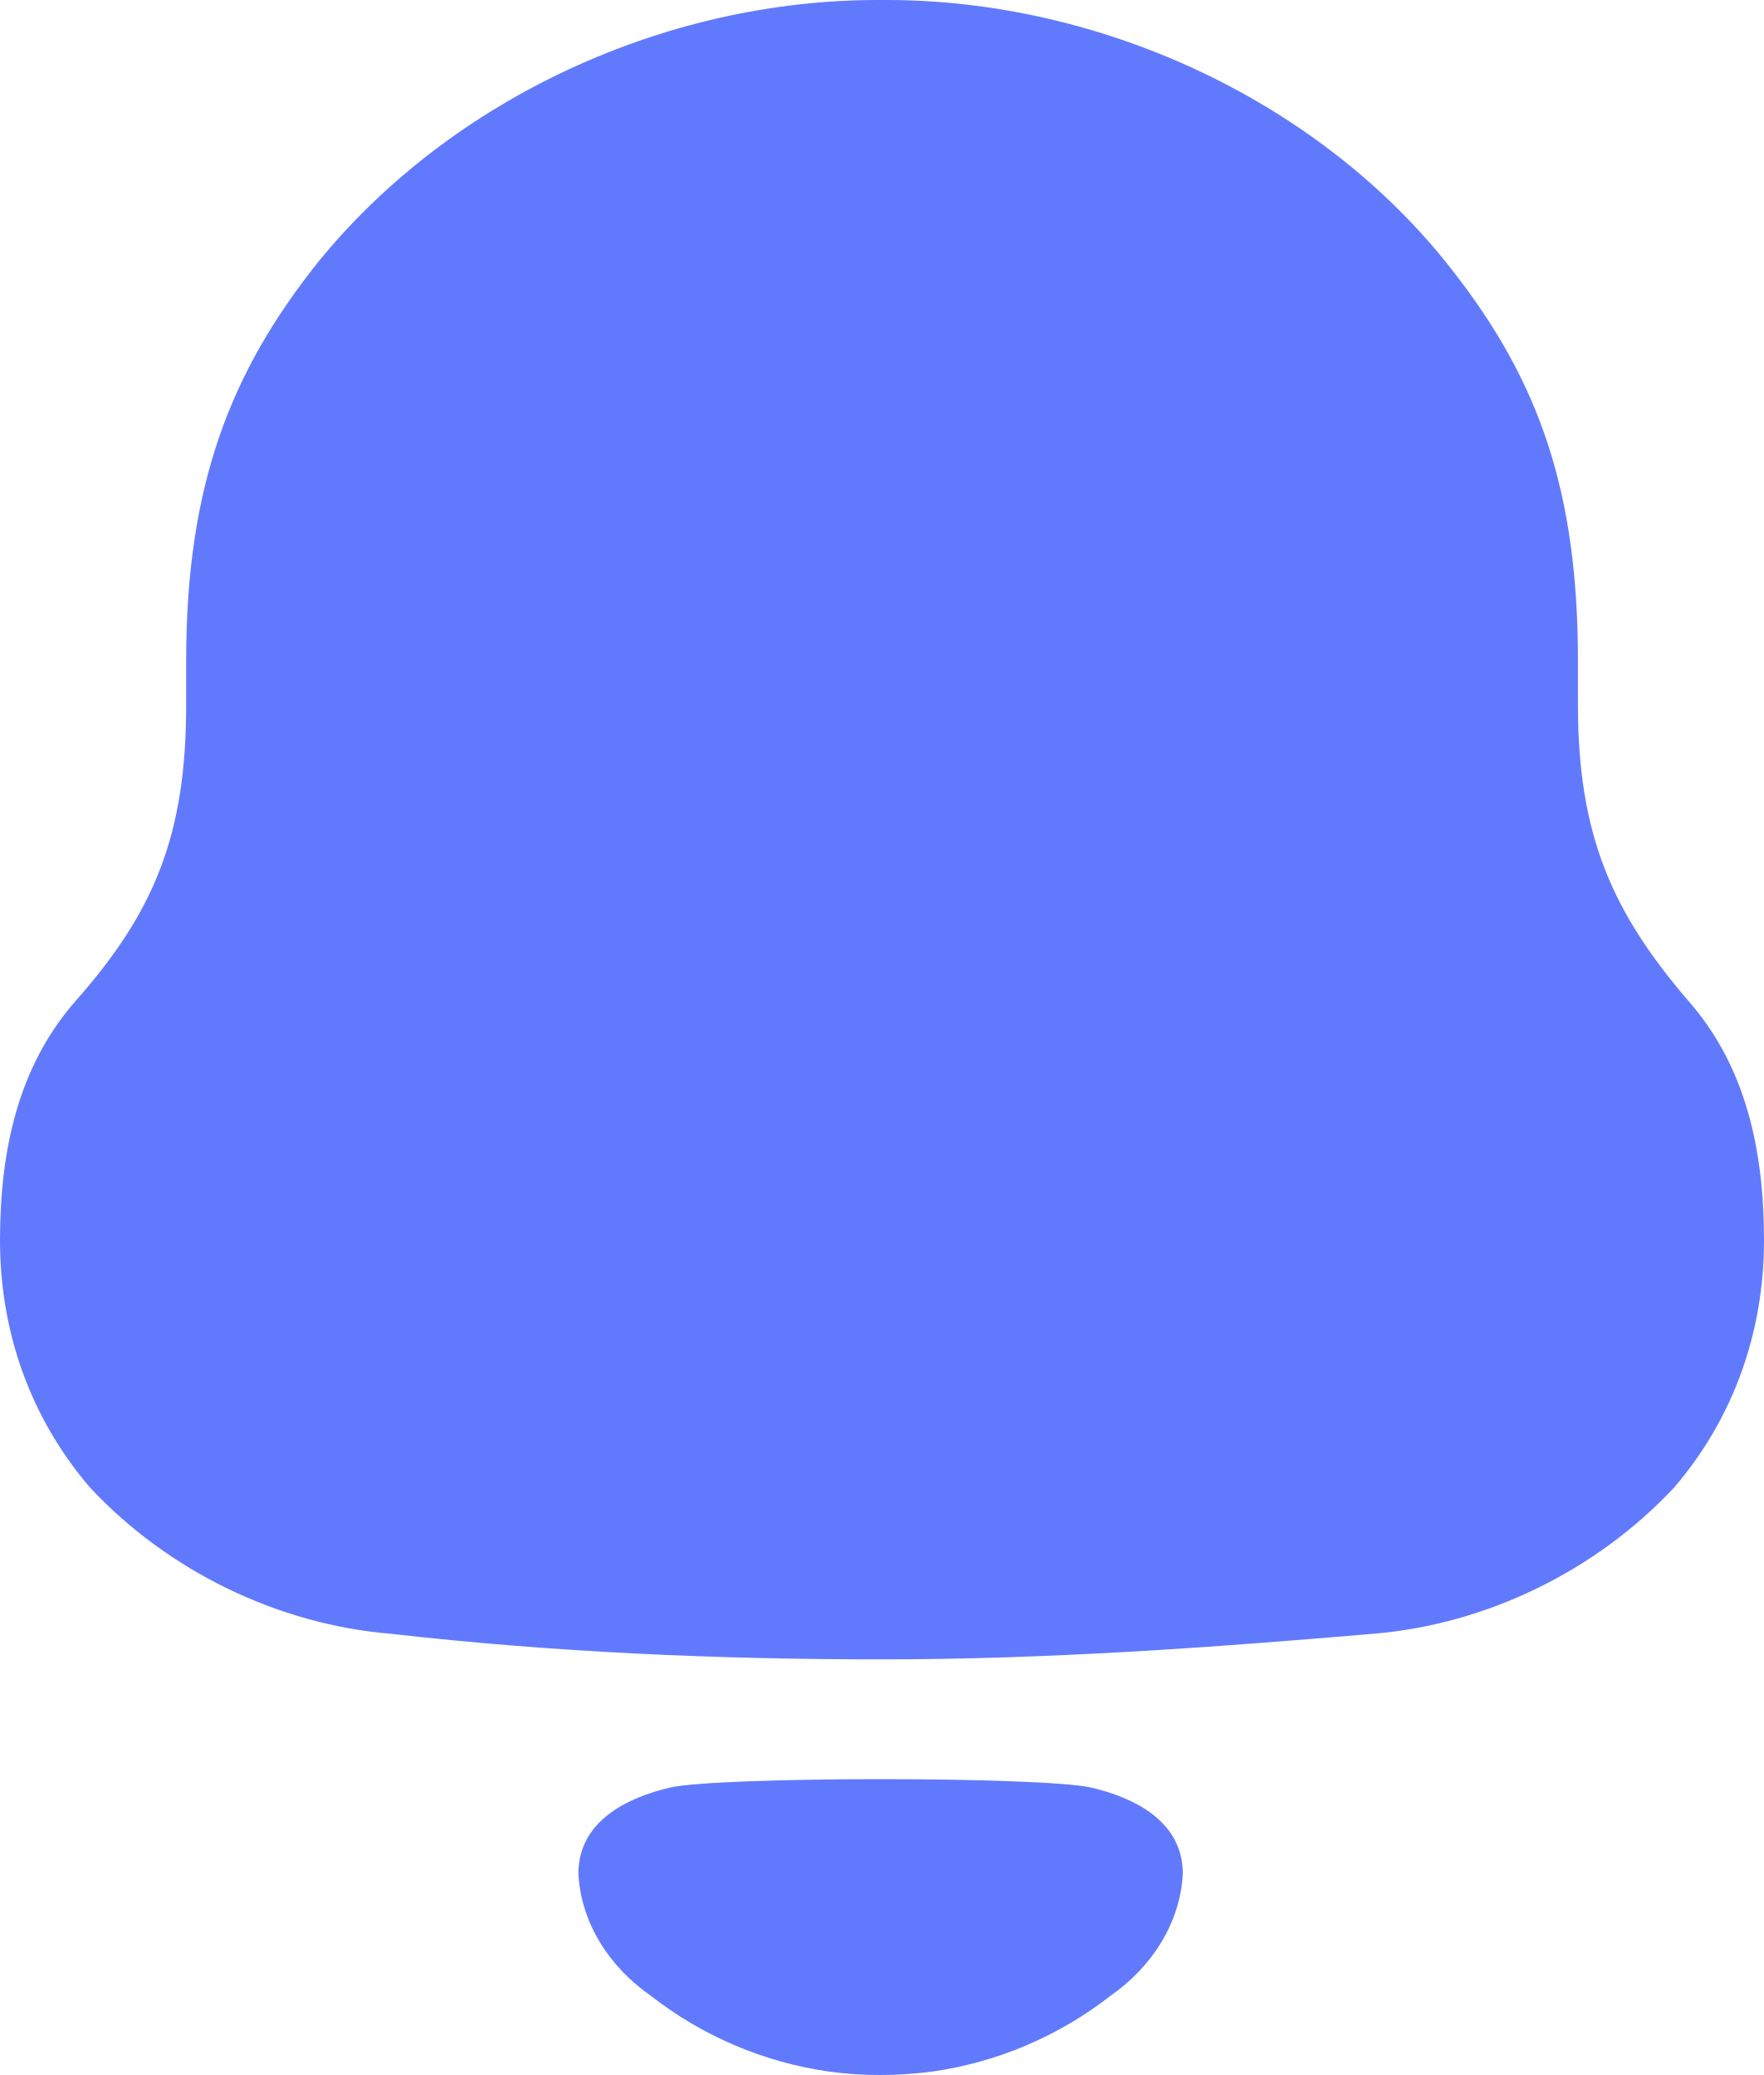
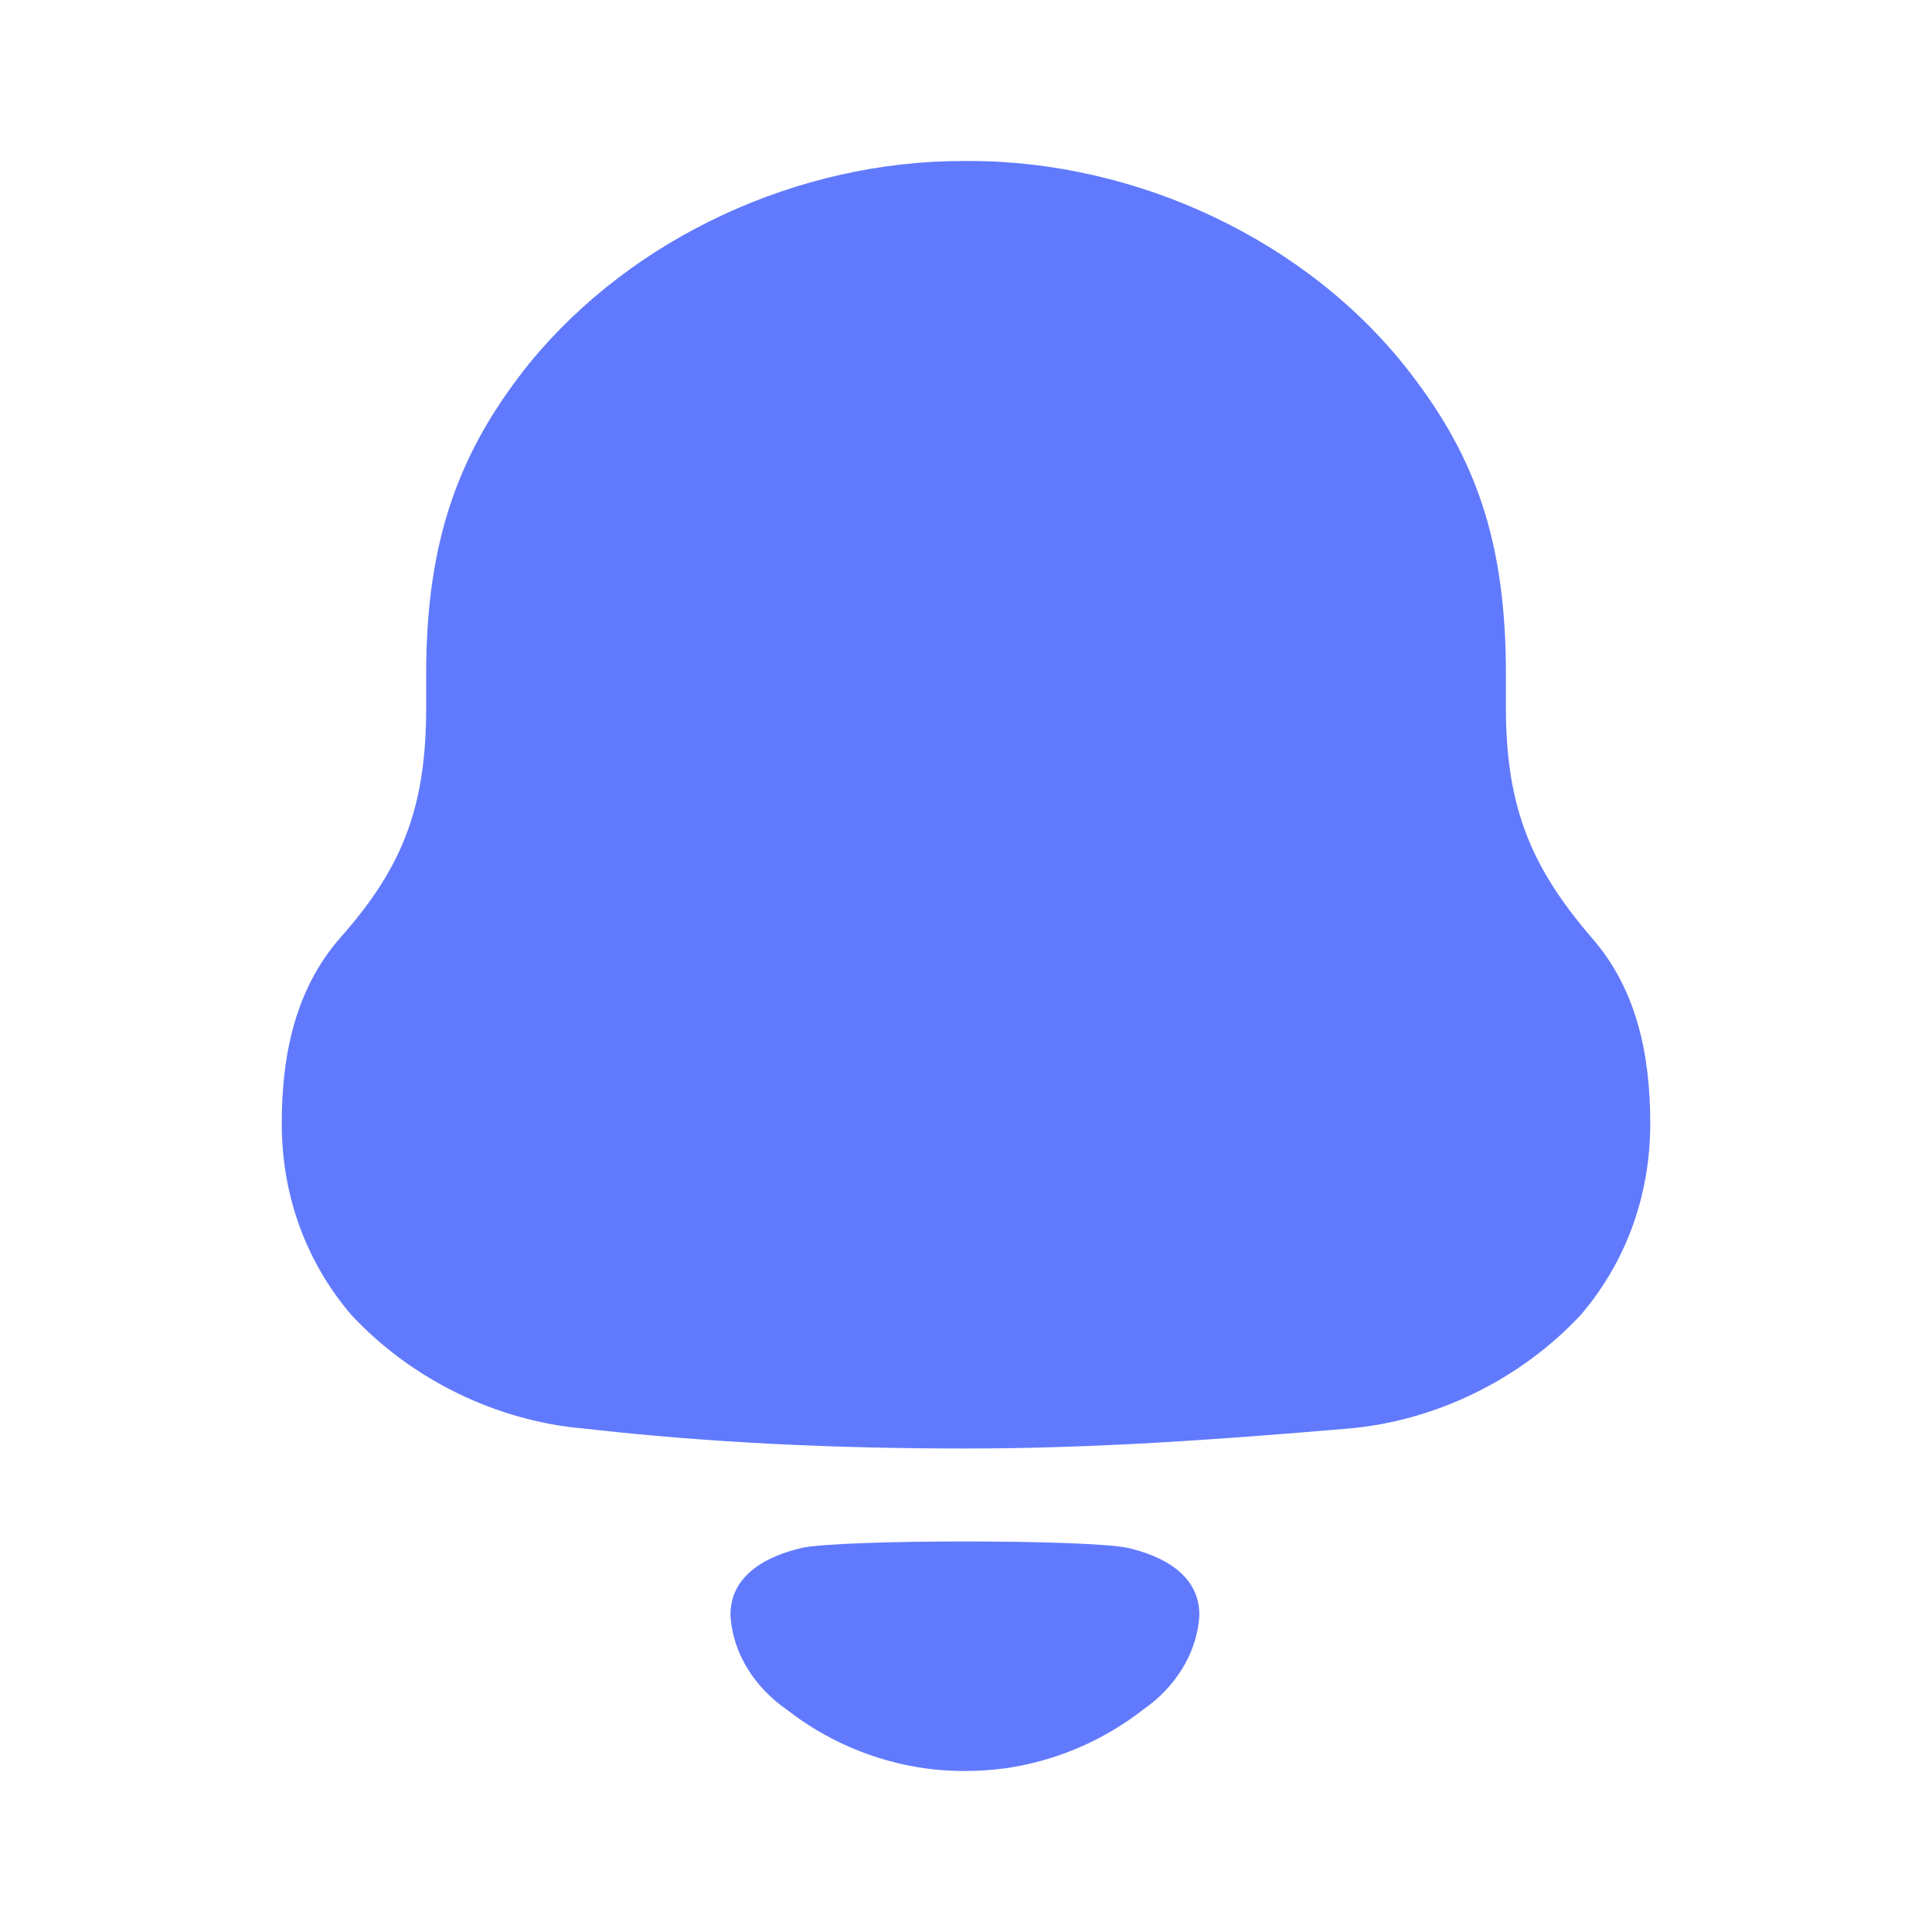
- <svg xmlns="http://www.w3.org/2000/svg" width="17" height="20" viewBox="0 0 17 20" fill="none">
-   <path d="M6.463 17.228C6.963 17.122 10.009 17.122 10.509 17.228C10.937 17.327 11.399 17.557 11.399 18.061C11.374 18.54 11.093 18.965 10.704 19.235C10.2 19.628 9.609 19.877 8.991 19.966C8.649 20.011 8.313 20.012 7.983 19.966C7.364 19.877 6.772 19.628 6.269 19.234C5.88 18.965 5.599 18.54 5.574 18.061C5.574 17.557 6.036 17.327 6.463 17.228ZM8.545 0C10.625 0 12.75 0.987 14.012 2.625C14.831 3.679 15.207 4.733 15.207 6.37V6.796C15.207 8.052 15.539 8.793 16.27 9.646C16.823 10.274 17 11.081 17 11.956C17 12.83 16.713 13.66 16.137 14.334C15.384 15.142 14.322 15.657 13.237 15.747C11.666 15.881 10.094 15.994 8.501 15.994C6.906 15.994 5.335 15.926 3.764 15.747C2.678 15.657 1.616 15.142 0.864 14.334C0.288 13.66 0 12.83 0 11.956C0 11.081 0.178 10.274 0.73 9.646C1.484 8.793 1.794 8.052 1.794 6.796V6.37C1.794 4.688 2.213 3.589 3.077 2.512C4.361 0.942 6.419 0 8.456 0H8.545Z" fill="#617AFD" />
+ <svg xmlns="http://www.w3.org/2000/svg" width="24" height="24" viewBox="0 0 24 24" fill="none">
+   <path d="M9.963 19.228C10.463 19.122 13.509 19.122 14.009 19.228C14.437 19.327 14.899 19.557 14.899 20.061C14.874 20.54 14.593 20.965 14.204 21.235C13.7 21.628 13.109 21.877 12.491 21.966C12.149 22.011 11.813 22.012 11.483 21.966C10.864 21.877 10.272 21.628 9.769 21.234C9.38 20.965 9.099 20.54 9.074 20.061C9.074 19.557 9.536 19.327 9.963 19.228ZM12.045 2C14.125 2 16.25 2.987 17.512 4.625C18.331 5.679 18.707 6.733 18.707 8.37V8.796C18.707 10.052 19.039 10.793 19.77 11.646C20.323 12.274 20.5 13.081 20.5 13.956C20.5 14.83 20.213 15.66 19.637 16.334C18.884 17.142 17.822 17.657 16.737 17.747C15.166 17.881 13.594 17.994 12.001 17.994C10.406 17.994 8.835 17.926 7.264 17.747C6.178 17.657 5.116 17.142 4.364 16.334C3.788 15.66 3.5 14.83 3.5 13.956C3.5 13.081 3.678 12.274 4.23 11.646C4.984 10.793 5.294 10.052 5.294 8.796V8.37C5.294 6.688 5.713 5.589 6.577 4.512C7.861 2.942 9.919 2 11.956 2H12.045Z" fill="#617AFD" />
</svg>
